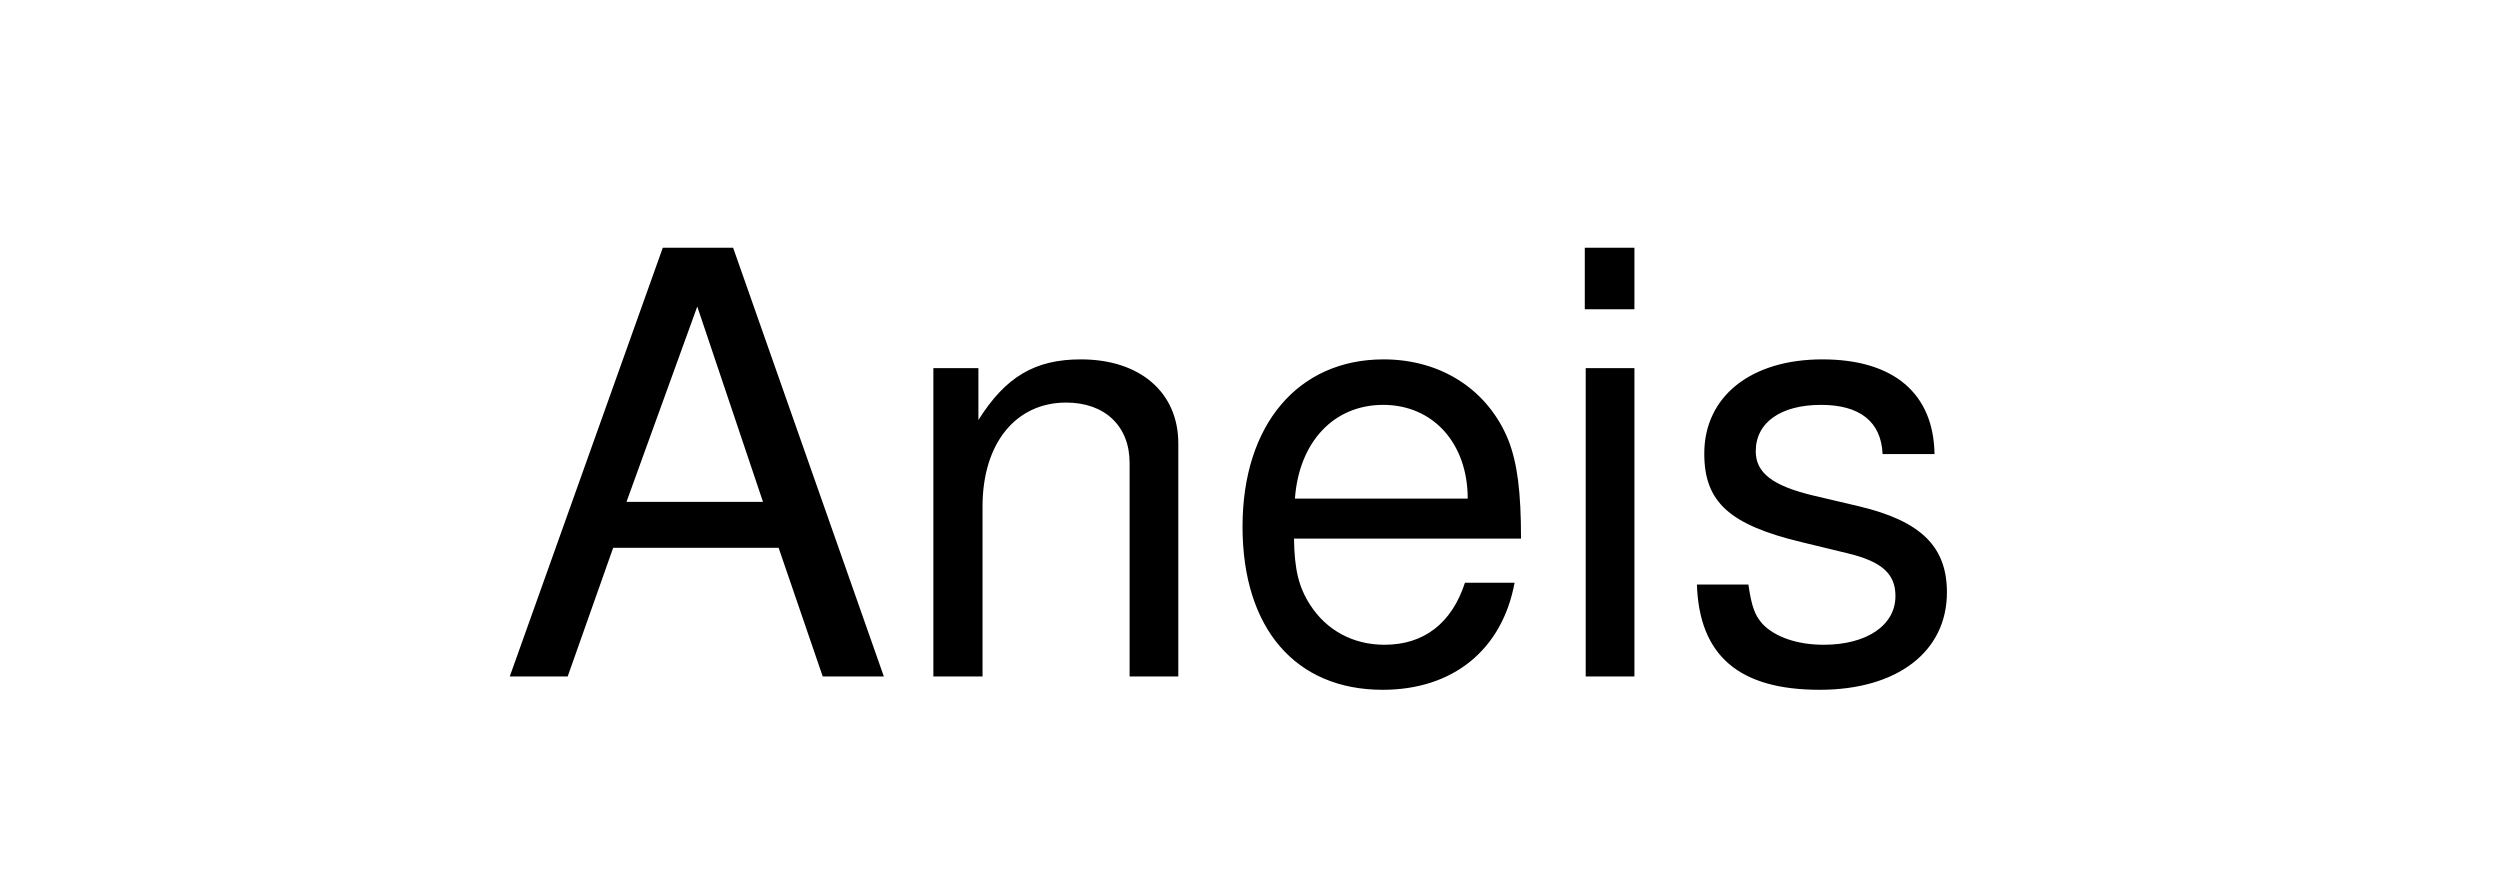
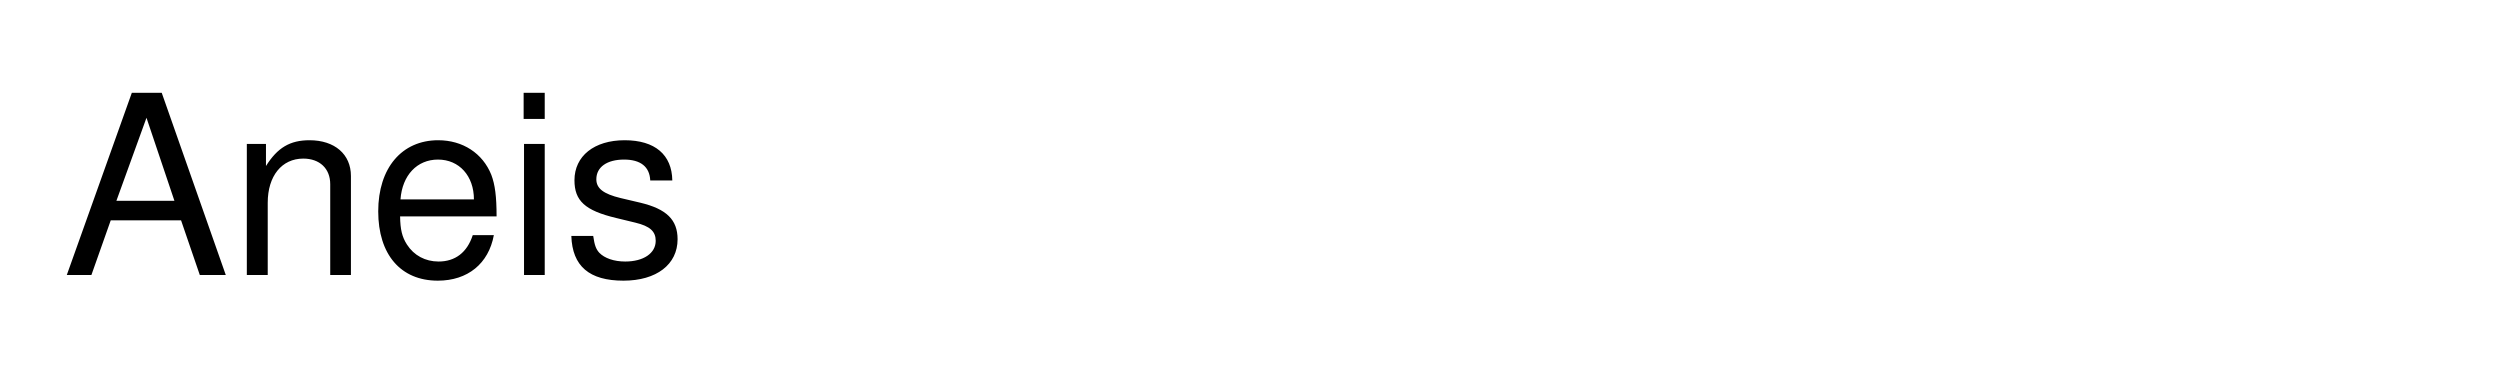
- <svg xmlns="http://www.w3.org/2000/svg" version="1.1" width="85" height="30">
+ <svg xmlns="http://www.w3.org/2000/svg" version="1.1" width="200" height="30">
  <rect width="100%" height="100%" fill="transparent" />
-   <text x="42" y="23" font-family="Helvetica, sans-serif" font-size="20" text-anchor="middle" fill="#000000">
+   <text x="5" y="22" font-family="Helvetica, sans-serif" font-size="20" text-anchor="start" fill="#000000">
        Aneis
    </text>
</svg>
